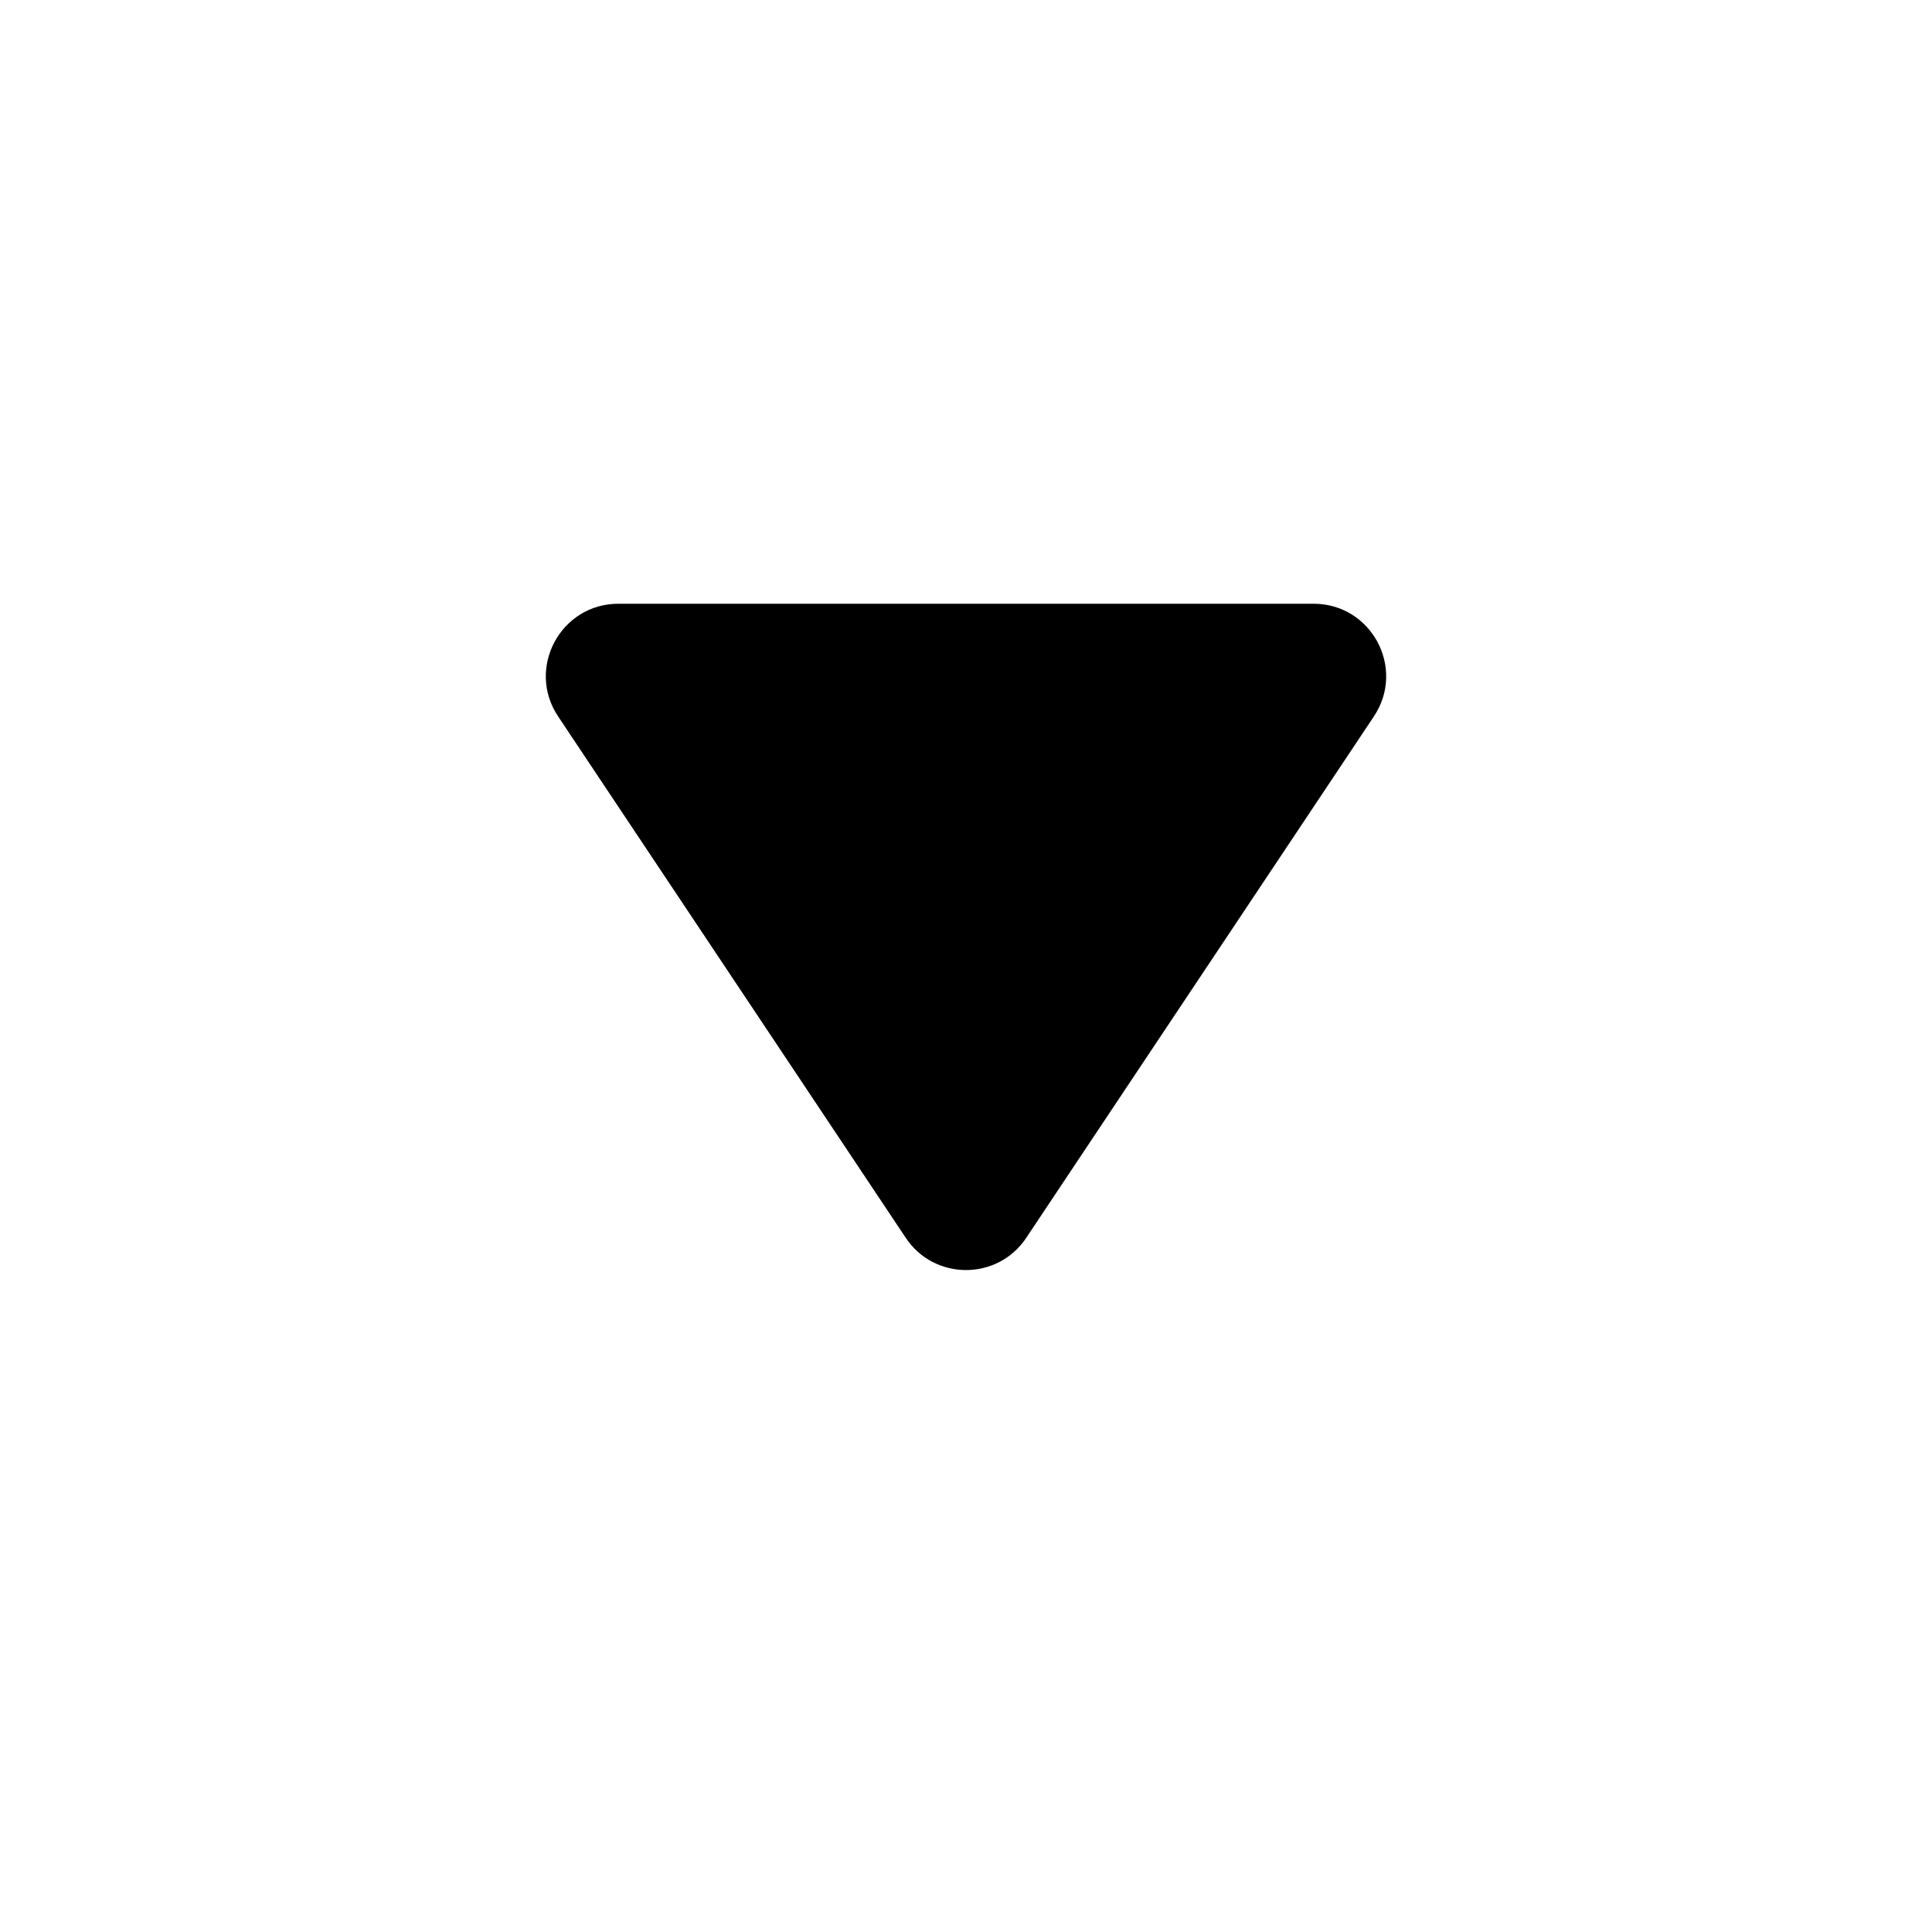
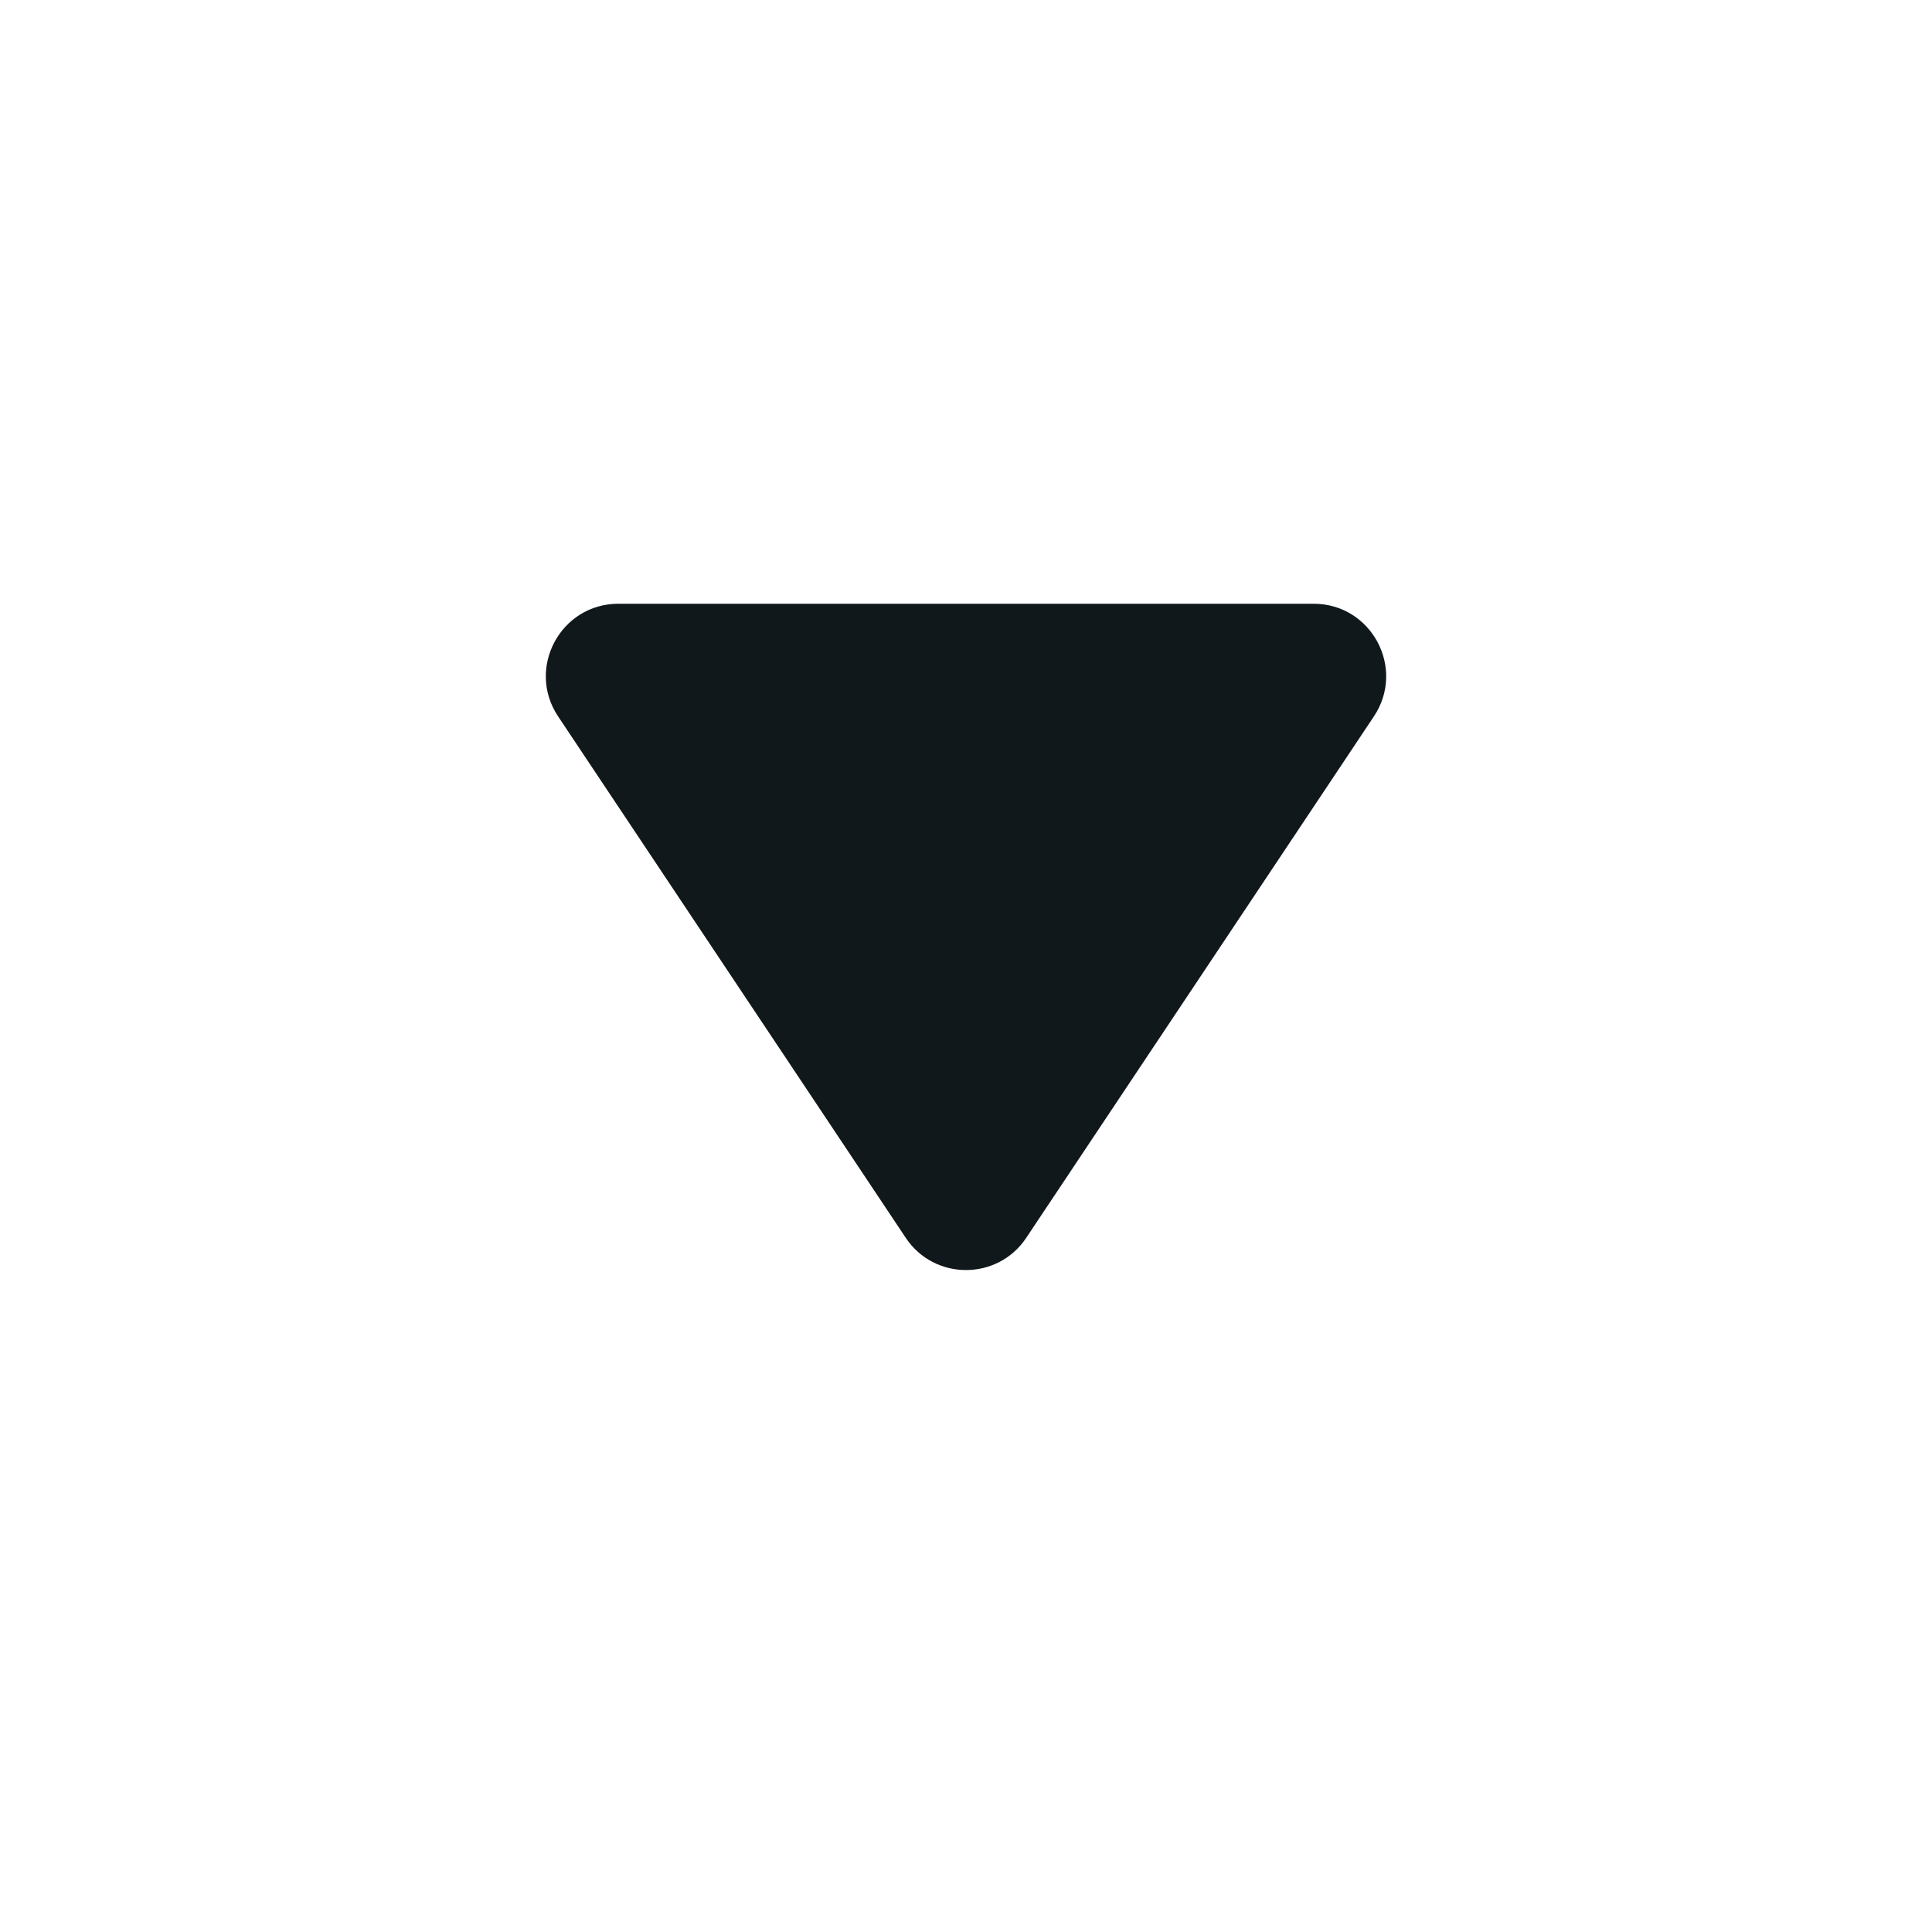
- <svg xmlns="http://www.w3.org/2000/svg" width="16" height="16" viewBox="0 0 16 16">
-   <path d="M8.499 10.251L11.378 5.933C11.644 5.534 11.358 5 10.879 5L5.121 5C4.642 5 4.356 5.534 4.622 5.933L7.501 10.251C7.738 10.607 8.262 10.607 8.499 10.251Z" />
+ <svg xmlns="http://www.w3.org/2000/svg" width="16" height="16" viewBox="0 0 16 16" fill="none">
+   <path d="M8.499 10.251L11.378 5.933C11.644 5.534 11.358 5 10.879 5L5.121 5C4.642 5 4.356 5.534 4.622 5.933L7.501 10.251C7.738 10.607 8.262 10.607 8.499 10.251Z" fill="#11181C" />
</svg>
